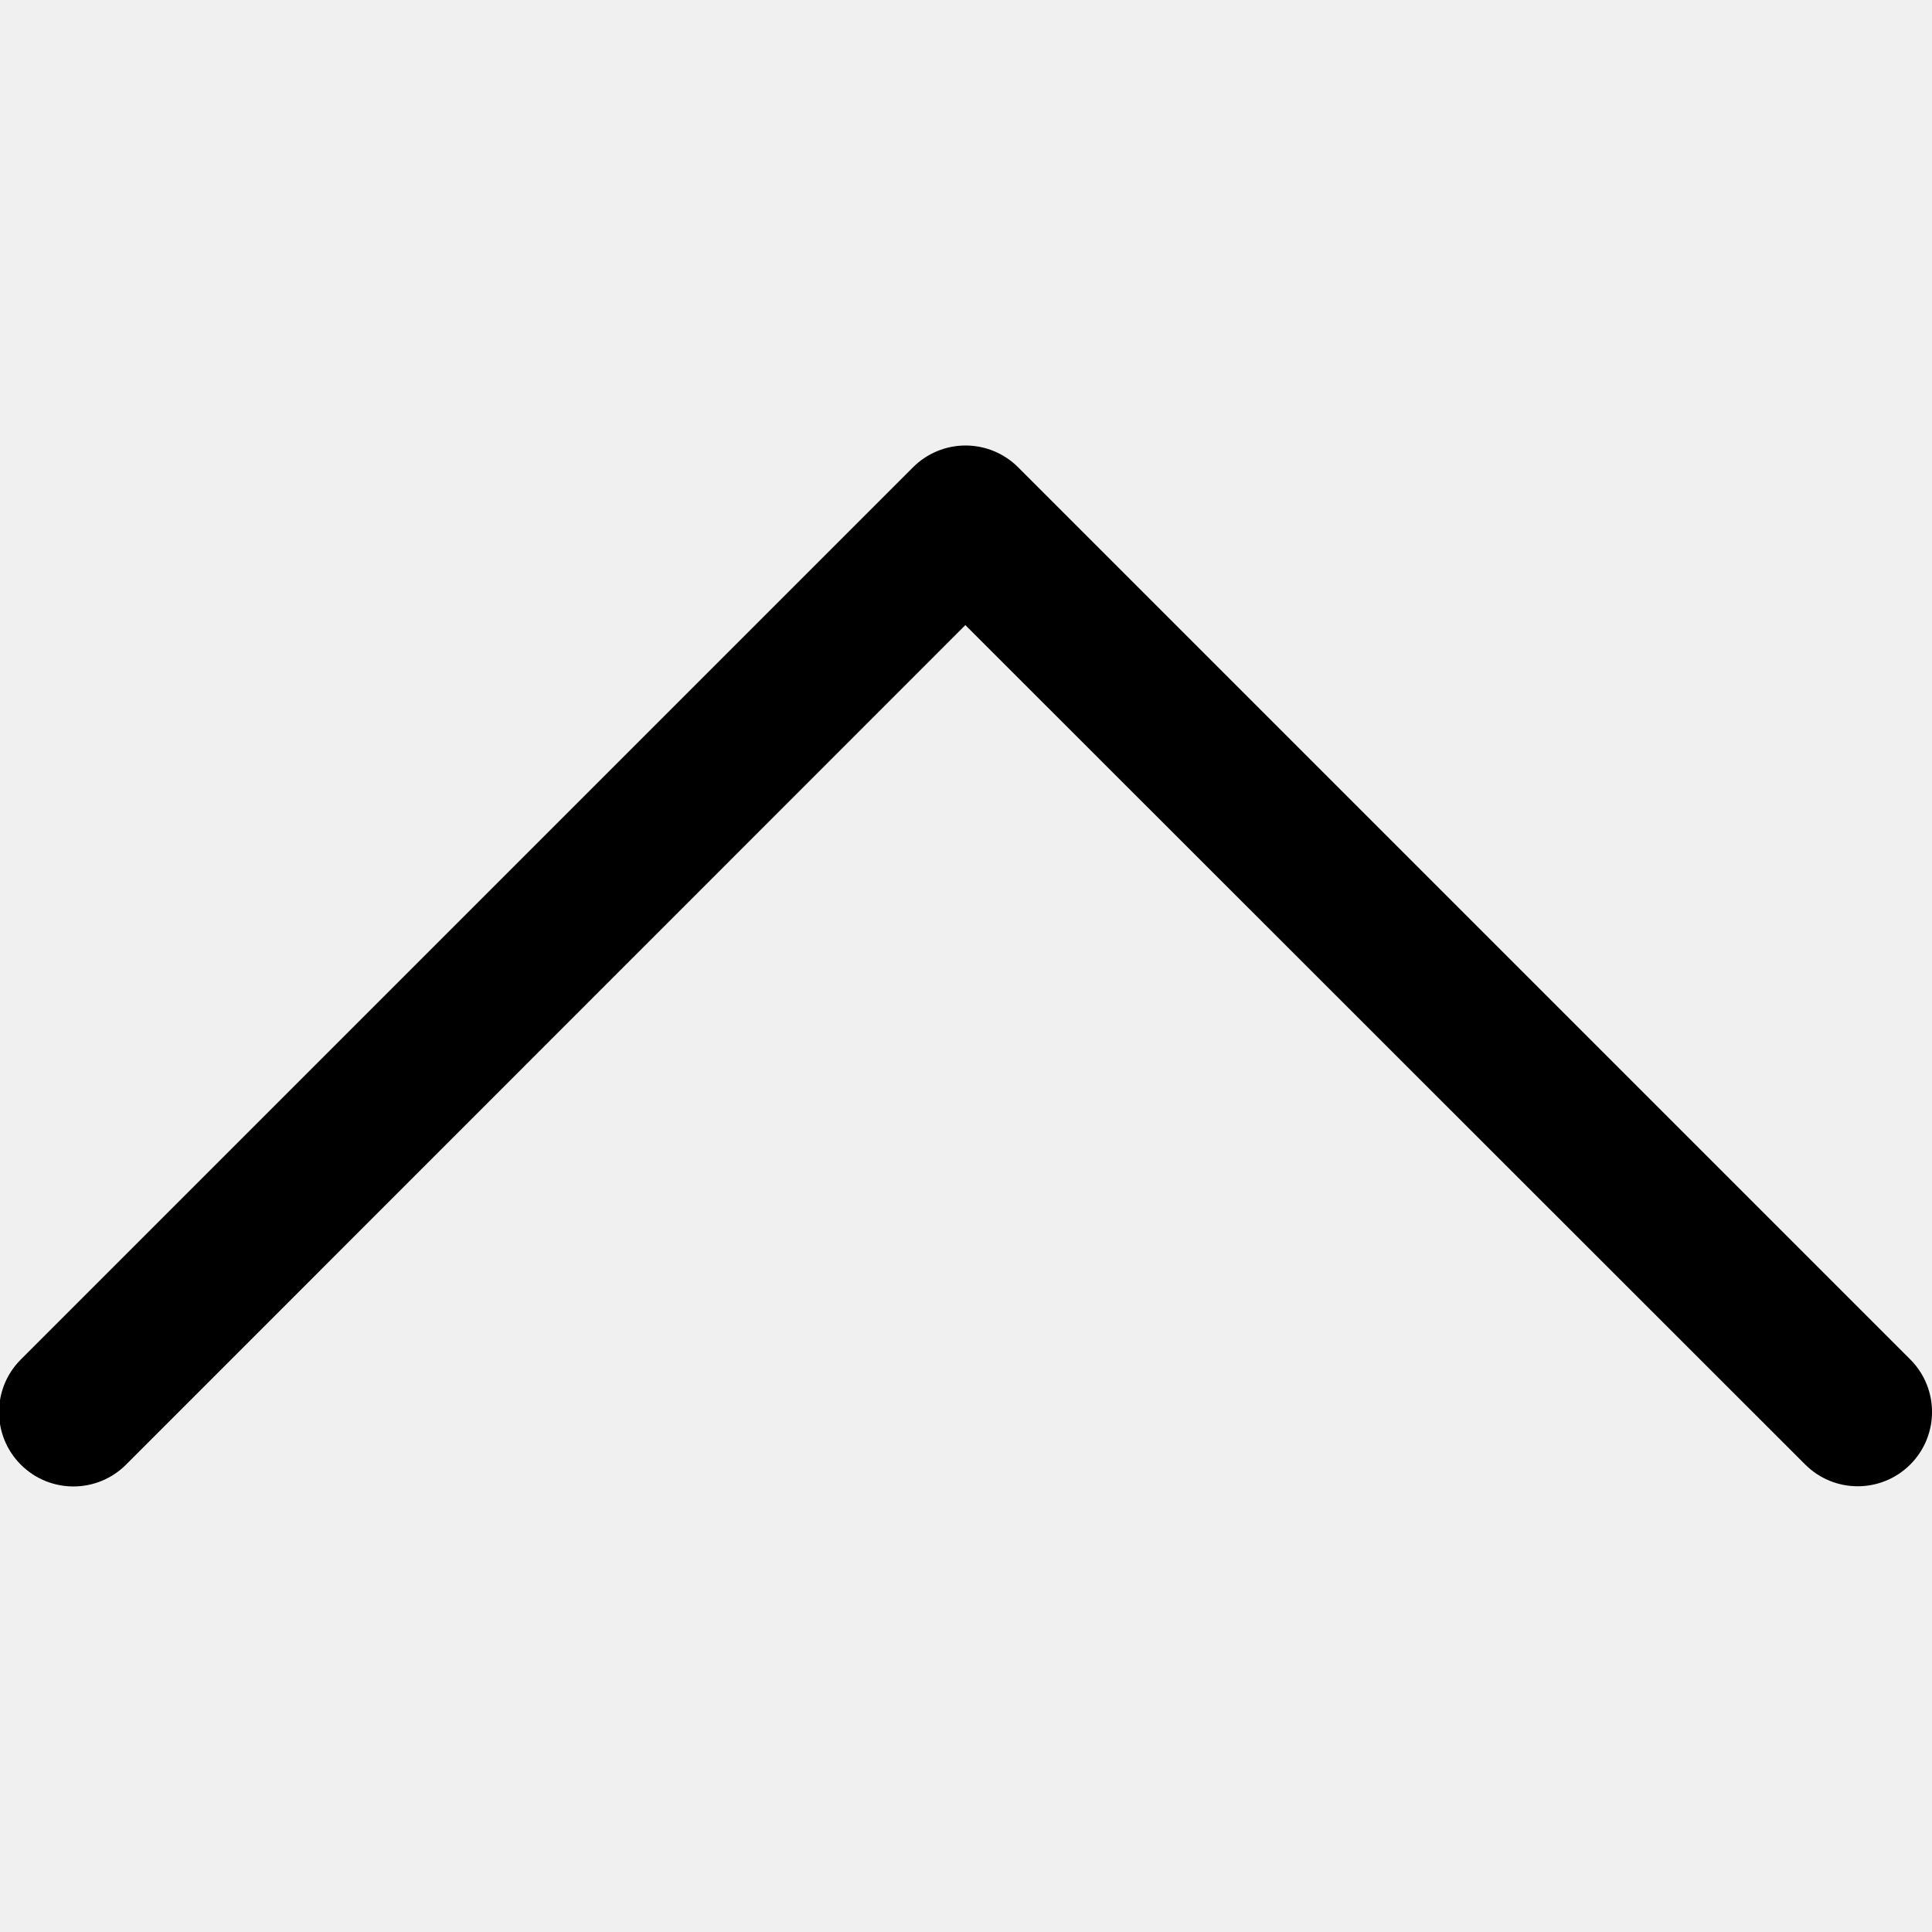
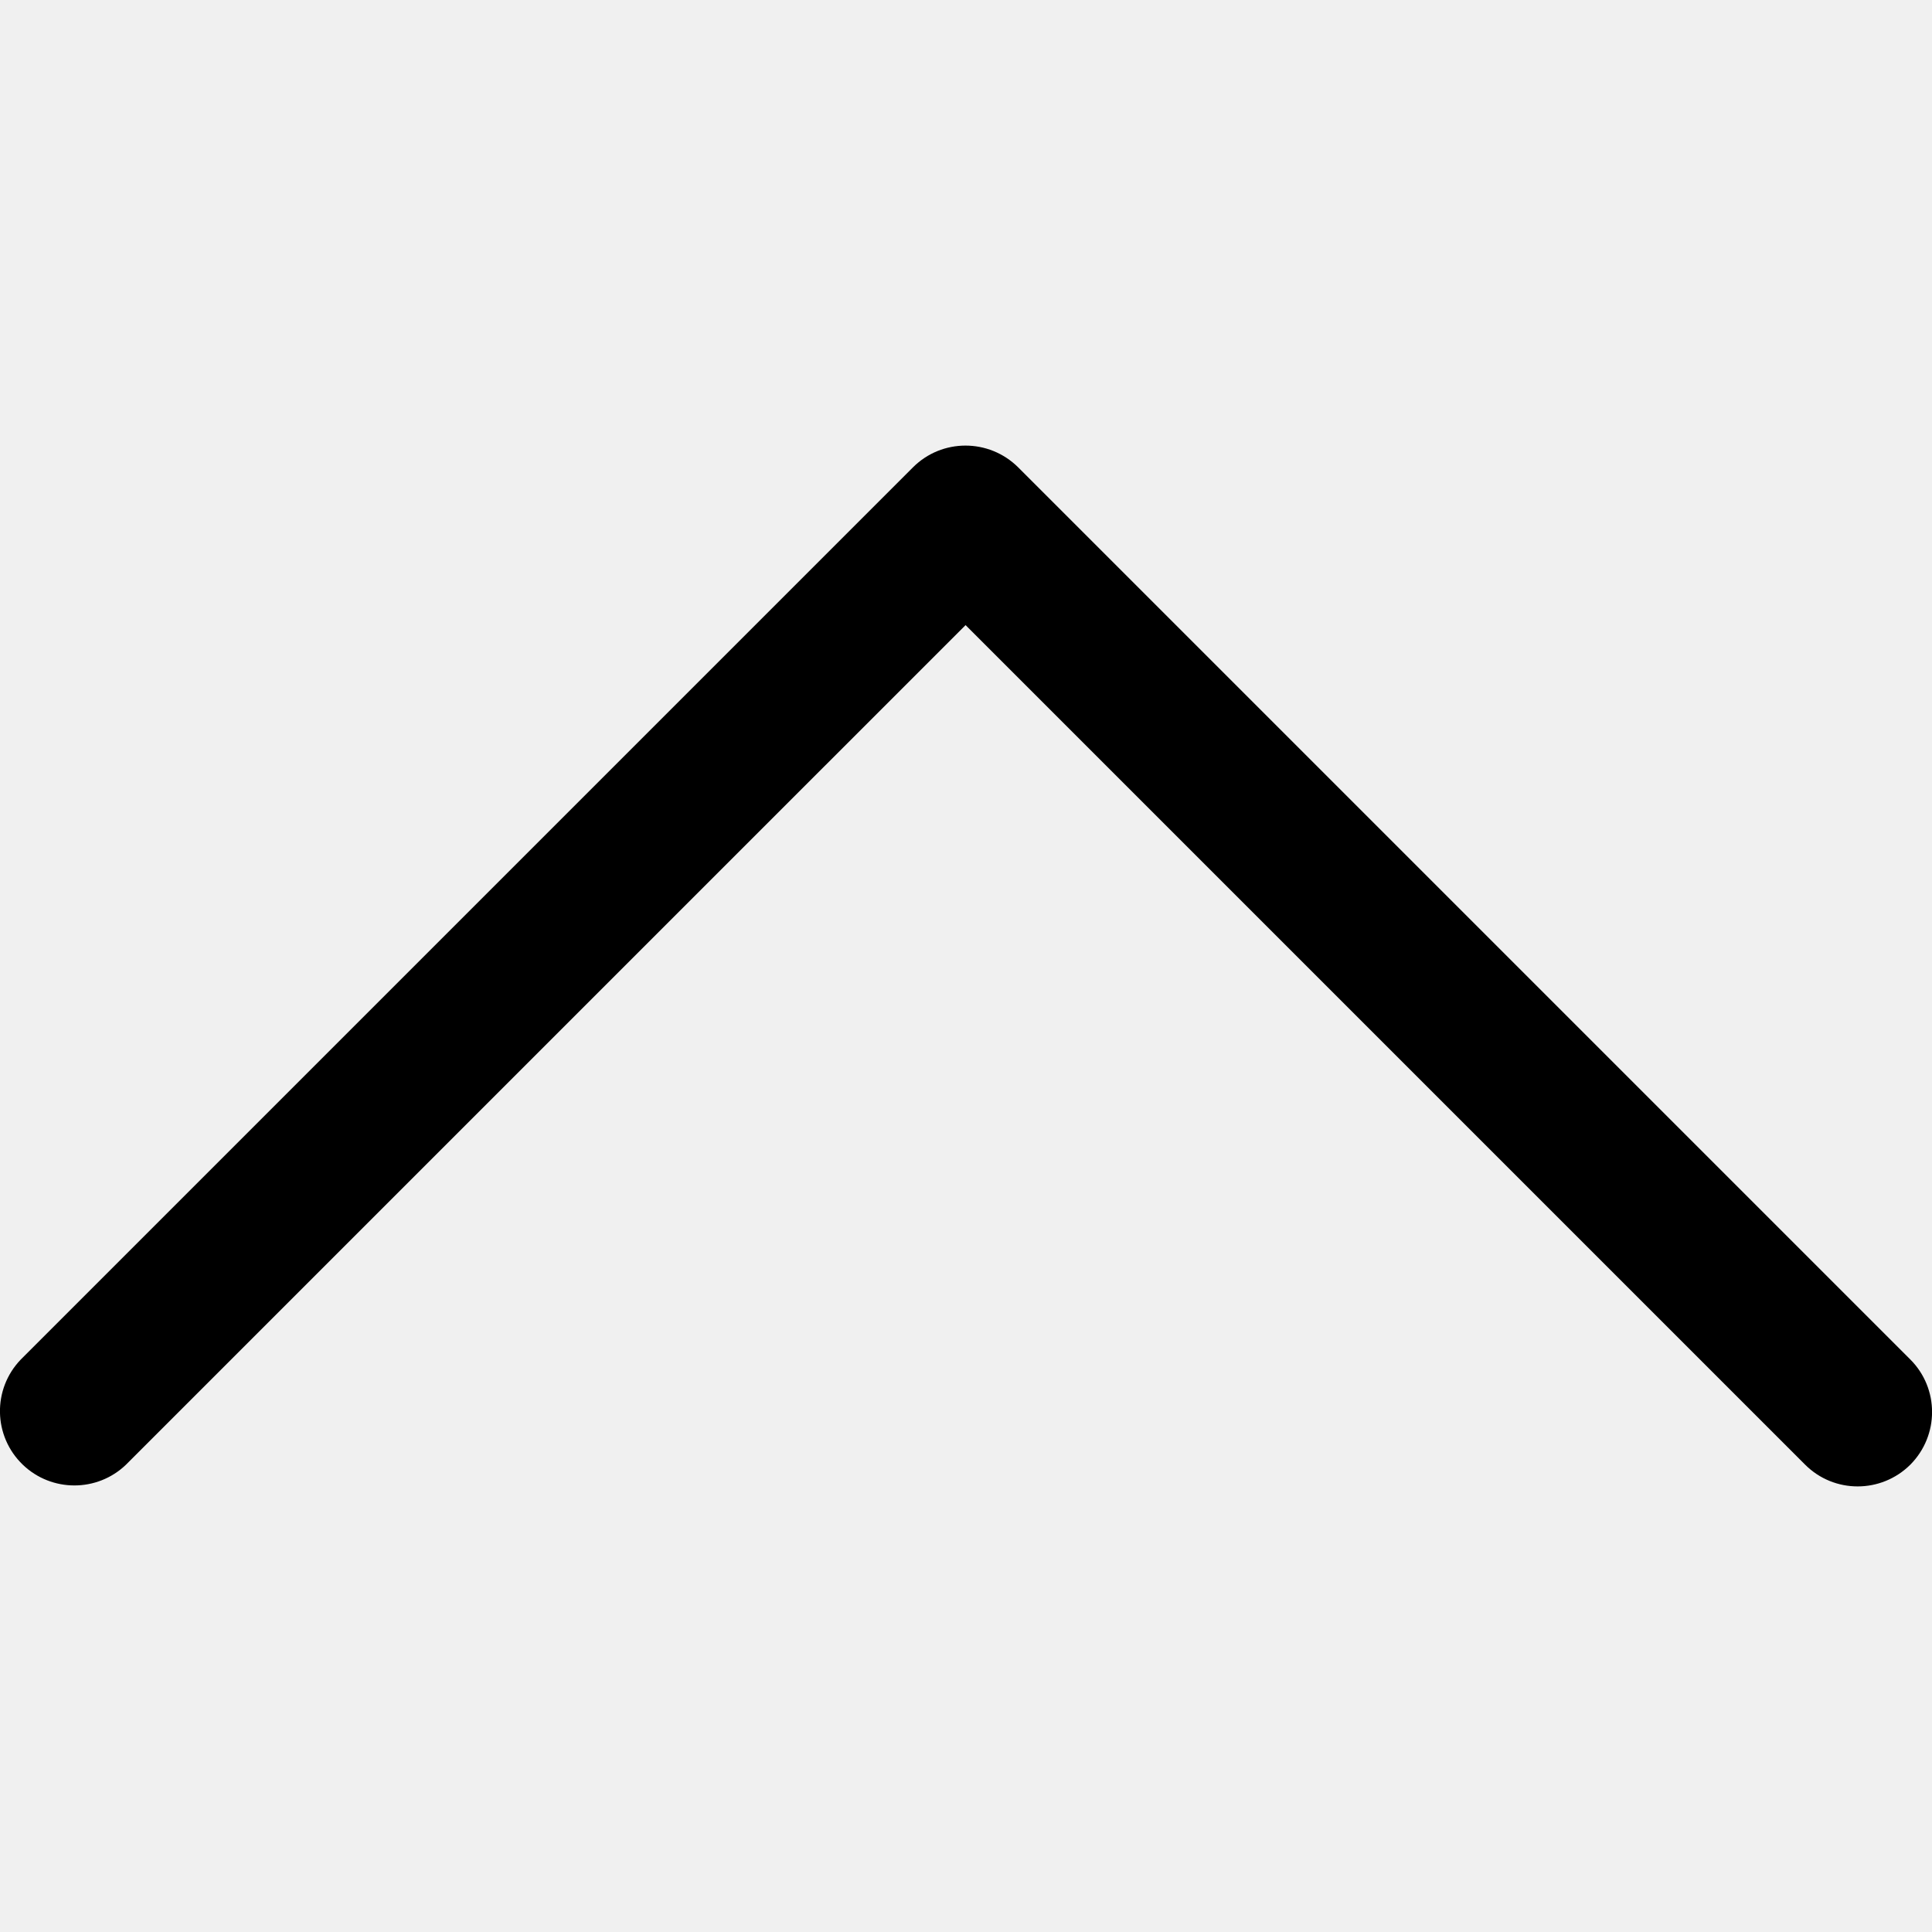
<svg xmlns="http://www.w3.org/2000/svg" width="9" height="9" viewBox="0 0 9 9" fill="none">
  <g clip-path="url(#clip0)">
-     <path d="M4.253 2.177L.097 6.333a.346.346 0 00.49.49l3.91-3.911 3.912 3.91a.346.346 0 00.49-.489L4.743 2.177a.346.346 0 00-.49 0z" fill="#000" />
+     <path d="M4.253 2.177L0.097 6.333C-0.036 6.471 -0.032 6.69 0.106 6.823C0.24 6.952 0.453 6.952 0.587 6.823L4.498 2.912L8.409 6.823C8.544 6.958 8.763 6.958 8.899 6.823C9.034 6.687 9.034 6.468 8.899 6.333L4.743 2.177C4.607 2.042 4.388 2.042 4.253 2.177Z" fill="black" />
  </g>
  <defs>
    <clipPath id="clip0">
-       <path fill="#fff" transform="rotate(-90 4.5 4.5)" d="M0 0h9v9H0z" />
+       <rect width="9" height="9" fill="white" transform="translate(0 9) rotate(-90)" />
    </clipPath>
  </defs>
</svg>
